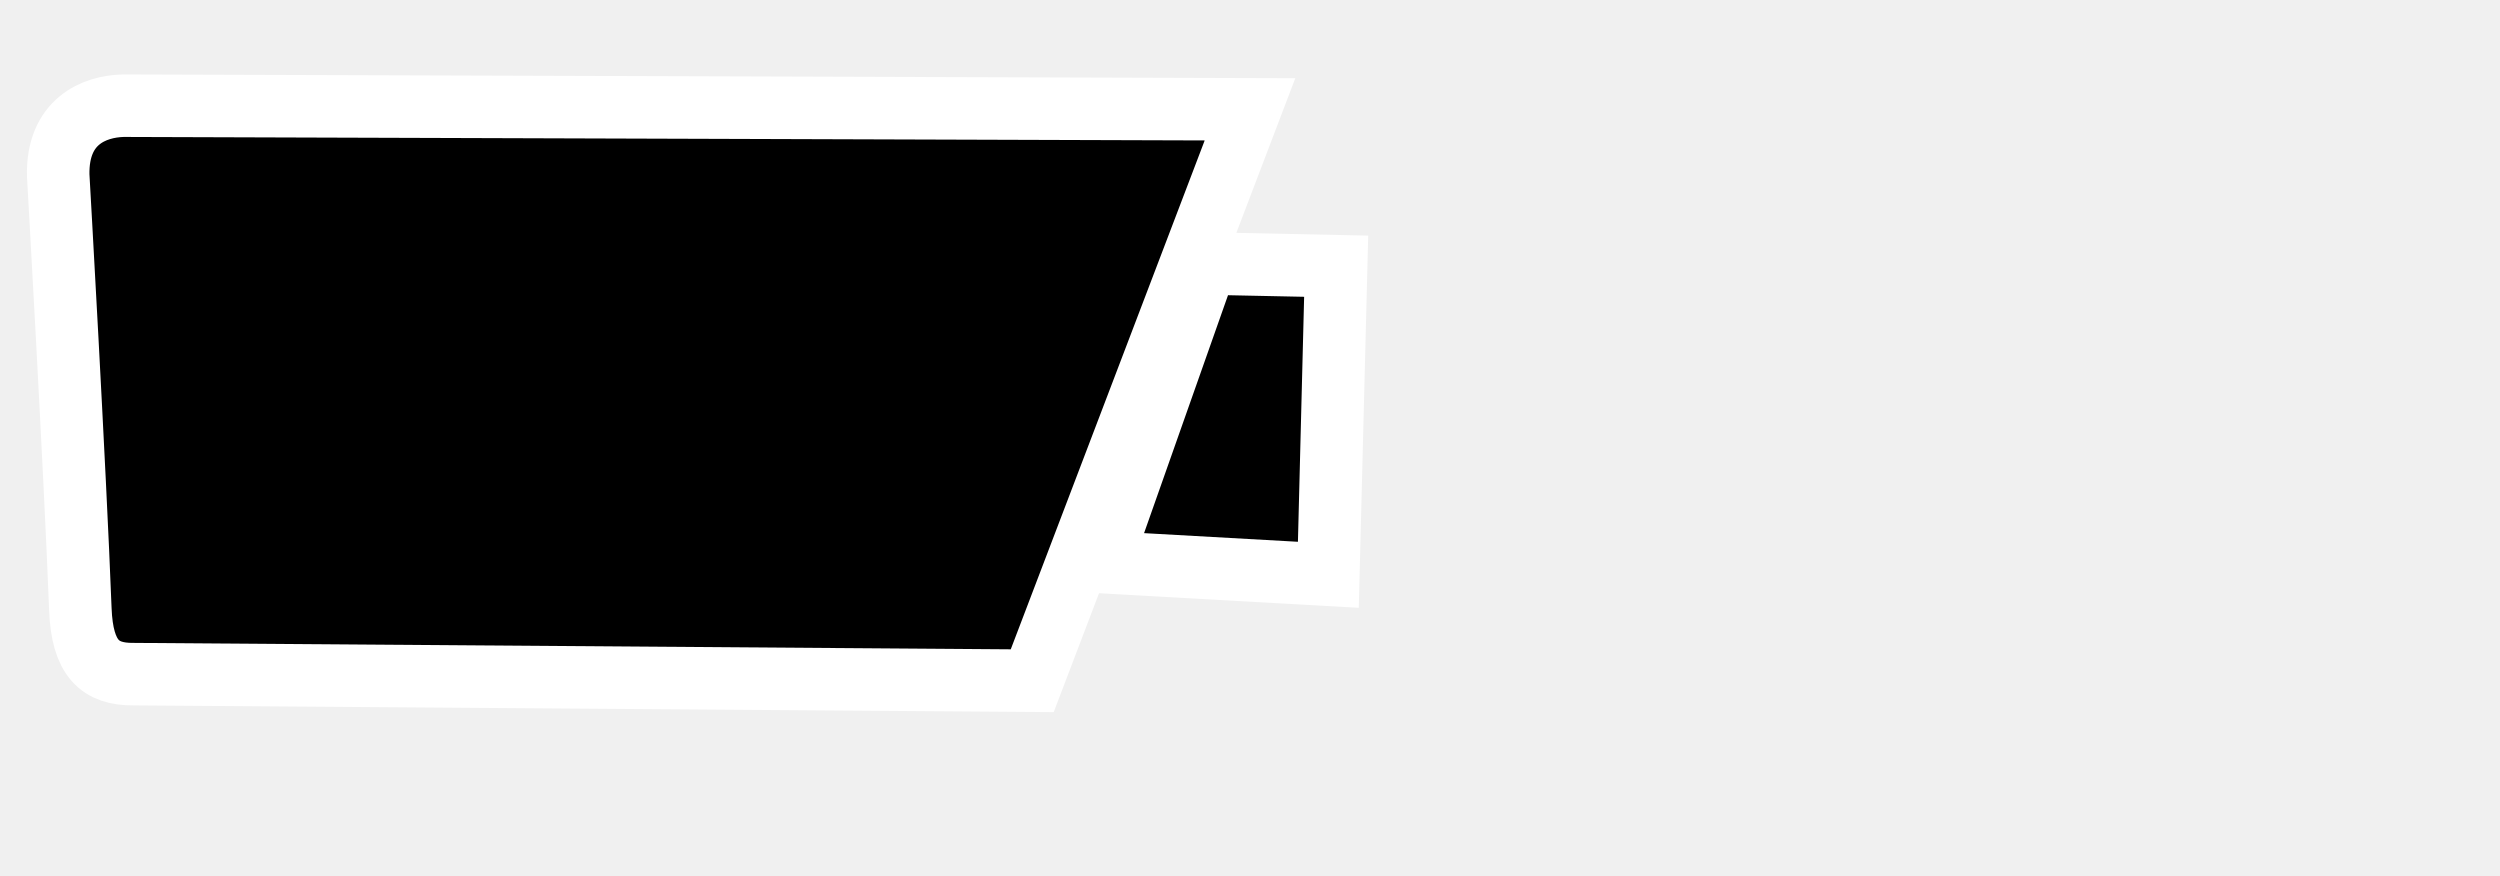
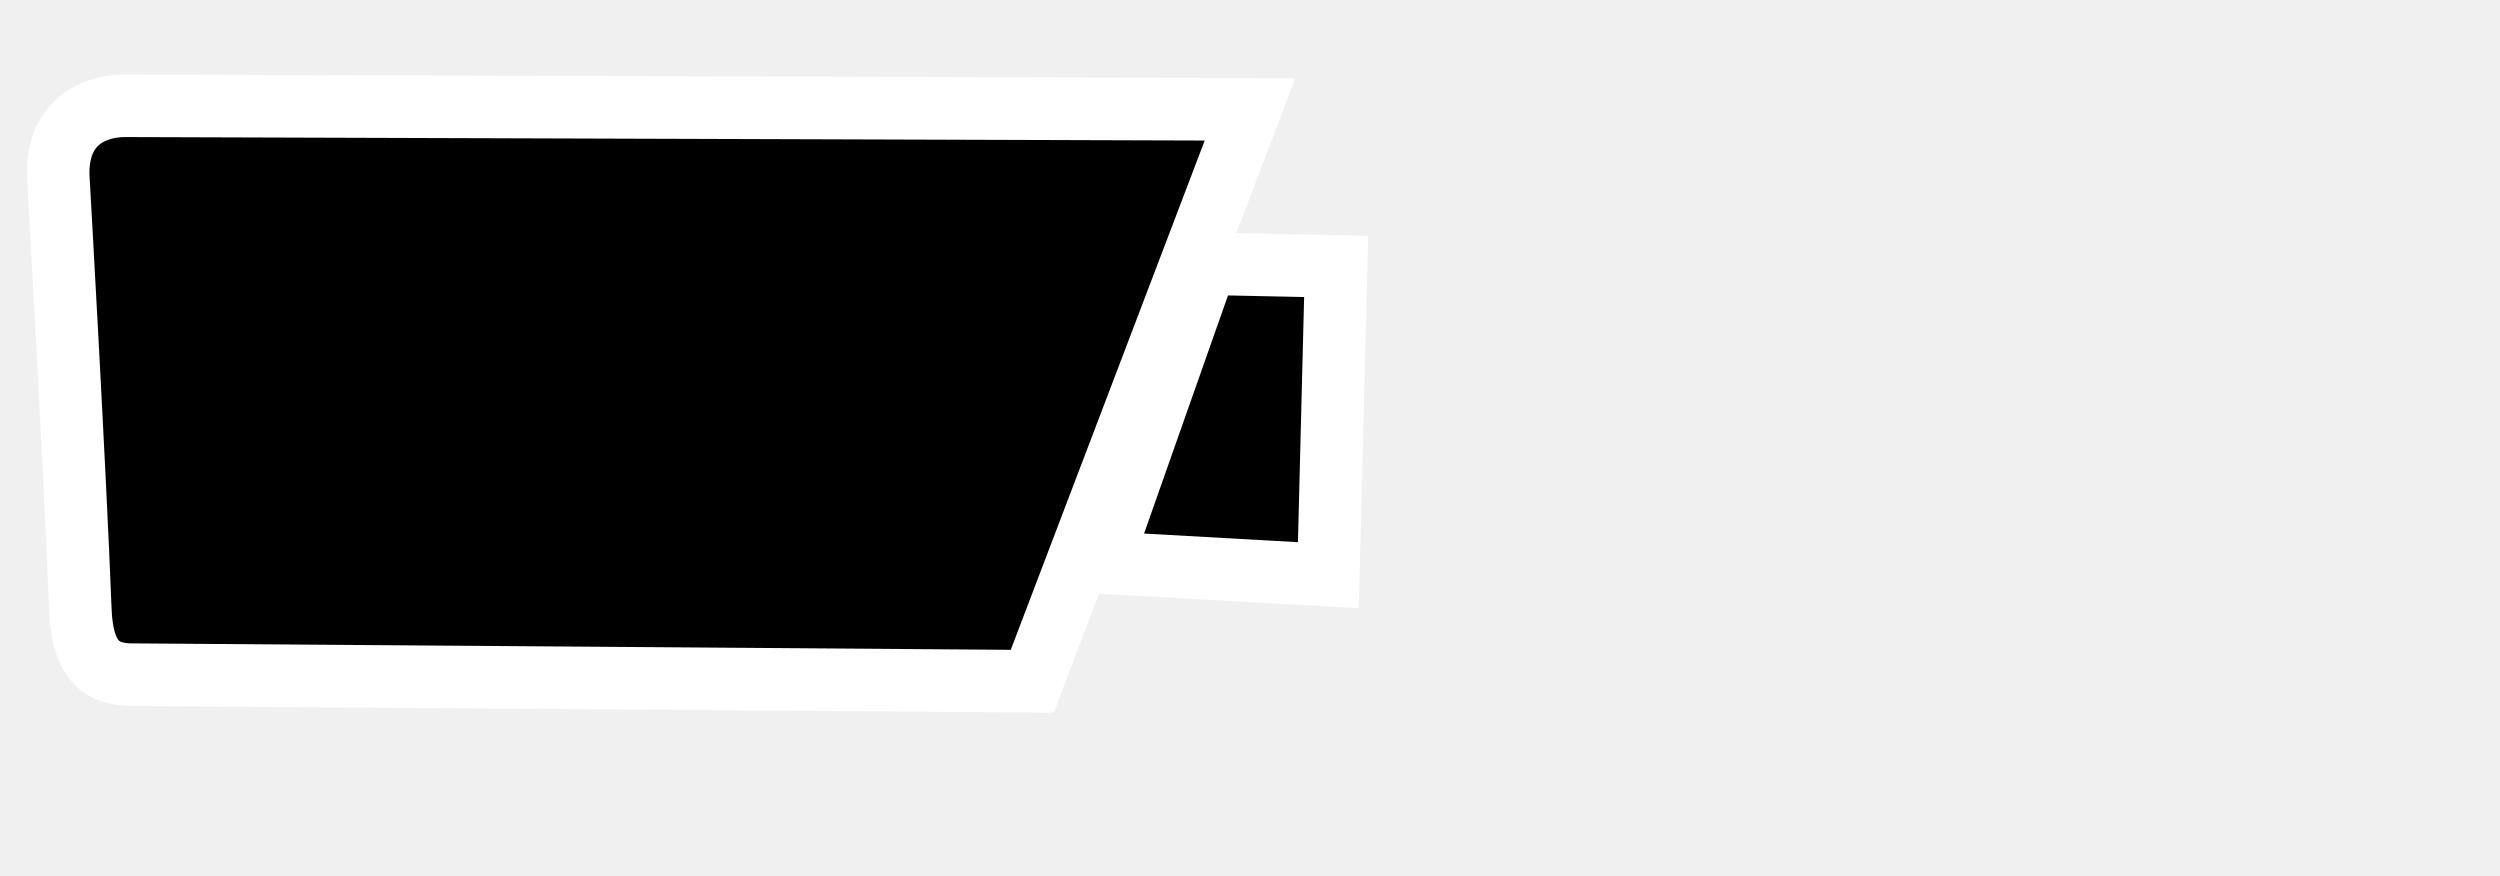
- <svg xmlns="http://www.w3.org/2000/svg" id="svg6" version="1.1" height="210" width="600">
-   <defs id="defs10" />
-   <path style="fill:#000000;stroke:#ffffff;stroke-width:15;stroke-miterlimit:4;stroke-dasharray:none;stroke-opacity:1" id="path4" d="m 320.68,63.888 -31.226,-0.647 -25.276,71.642 54.626,3.065 z M 299.997,26.24 29.584,25.366 c -7.019,0.176 -15.867,3.779 -15.616,16.675 0,0 4.045,70.79 5.318,104.191 0.448,11.77 4.683,15.657 12.795,15.563 l 215.654,1.579 z" />
+ <svg xmlns="http://www.w3.org/2000/svg" width="374px" height="131px" viewBox="0 0 374 131" version="1.1">
+   <g id="surface1">
+     <path style="fill-rule:nonzero;fill:rgb(0%,0%,0%);fill-opacity:1;stroke-width:15;stroke-linecap:butt;stroke-linejoin:miter;stroke:rgb(100%,100%,100%);stroke-opacity:1;stroke-miterlimit:4;" d="M 320.68 63.89 L 289.453 63.239 L 264.179 134.882 L 318.806 137.95 Z M 300 26.237 L 29.585 25.367 C 22.566 25.542 13.718 29.143 13.968 42.043 C 13.968 42.043 18.011 112.834 19.283 146.235 C 19.734 158.001 23.97 161.89 32.079 161.796 L 247.736 163.374 Z M 300 26.237 " transform="matrix(0.623333,0,0,0.62381,0,0)" />
+   </g>
</svg>
